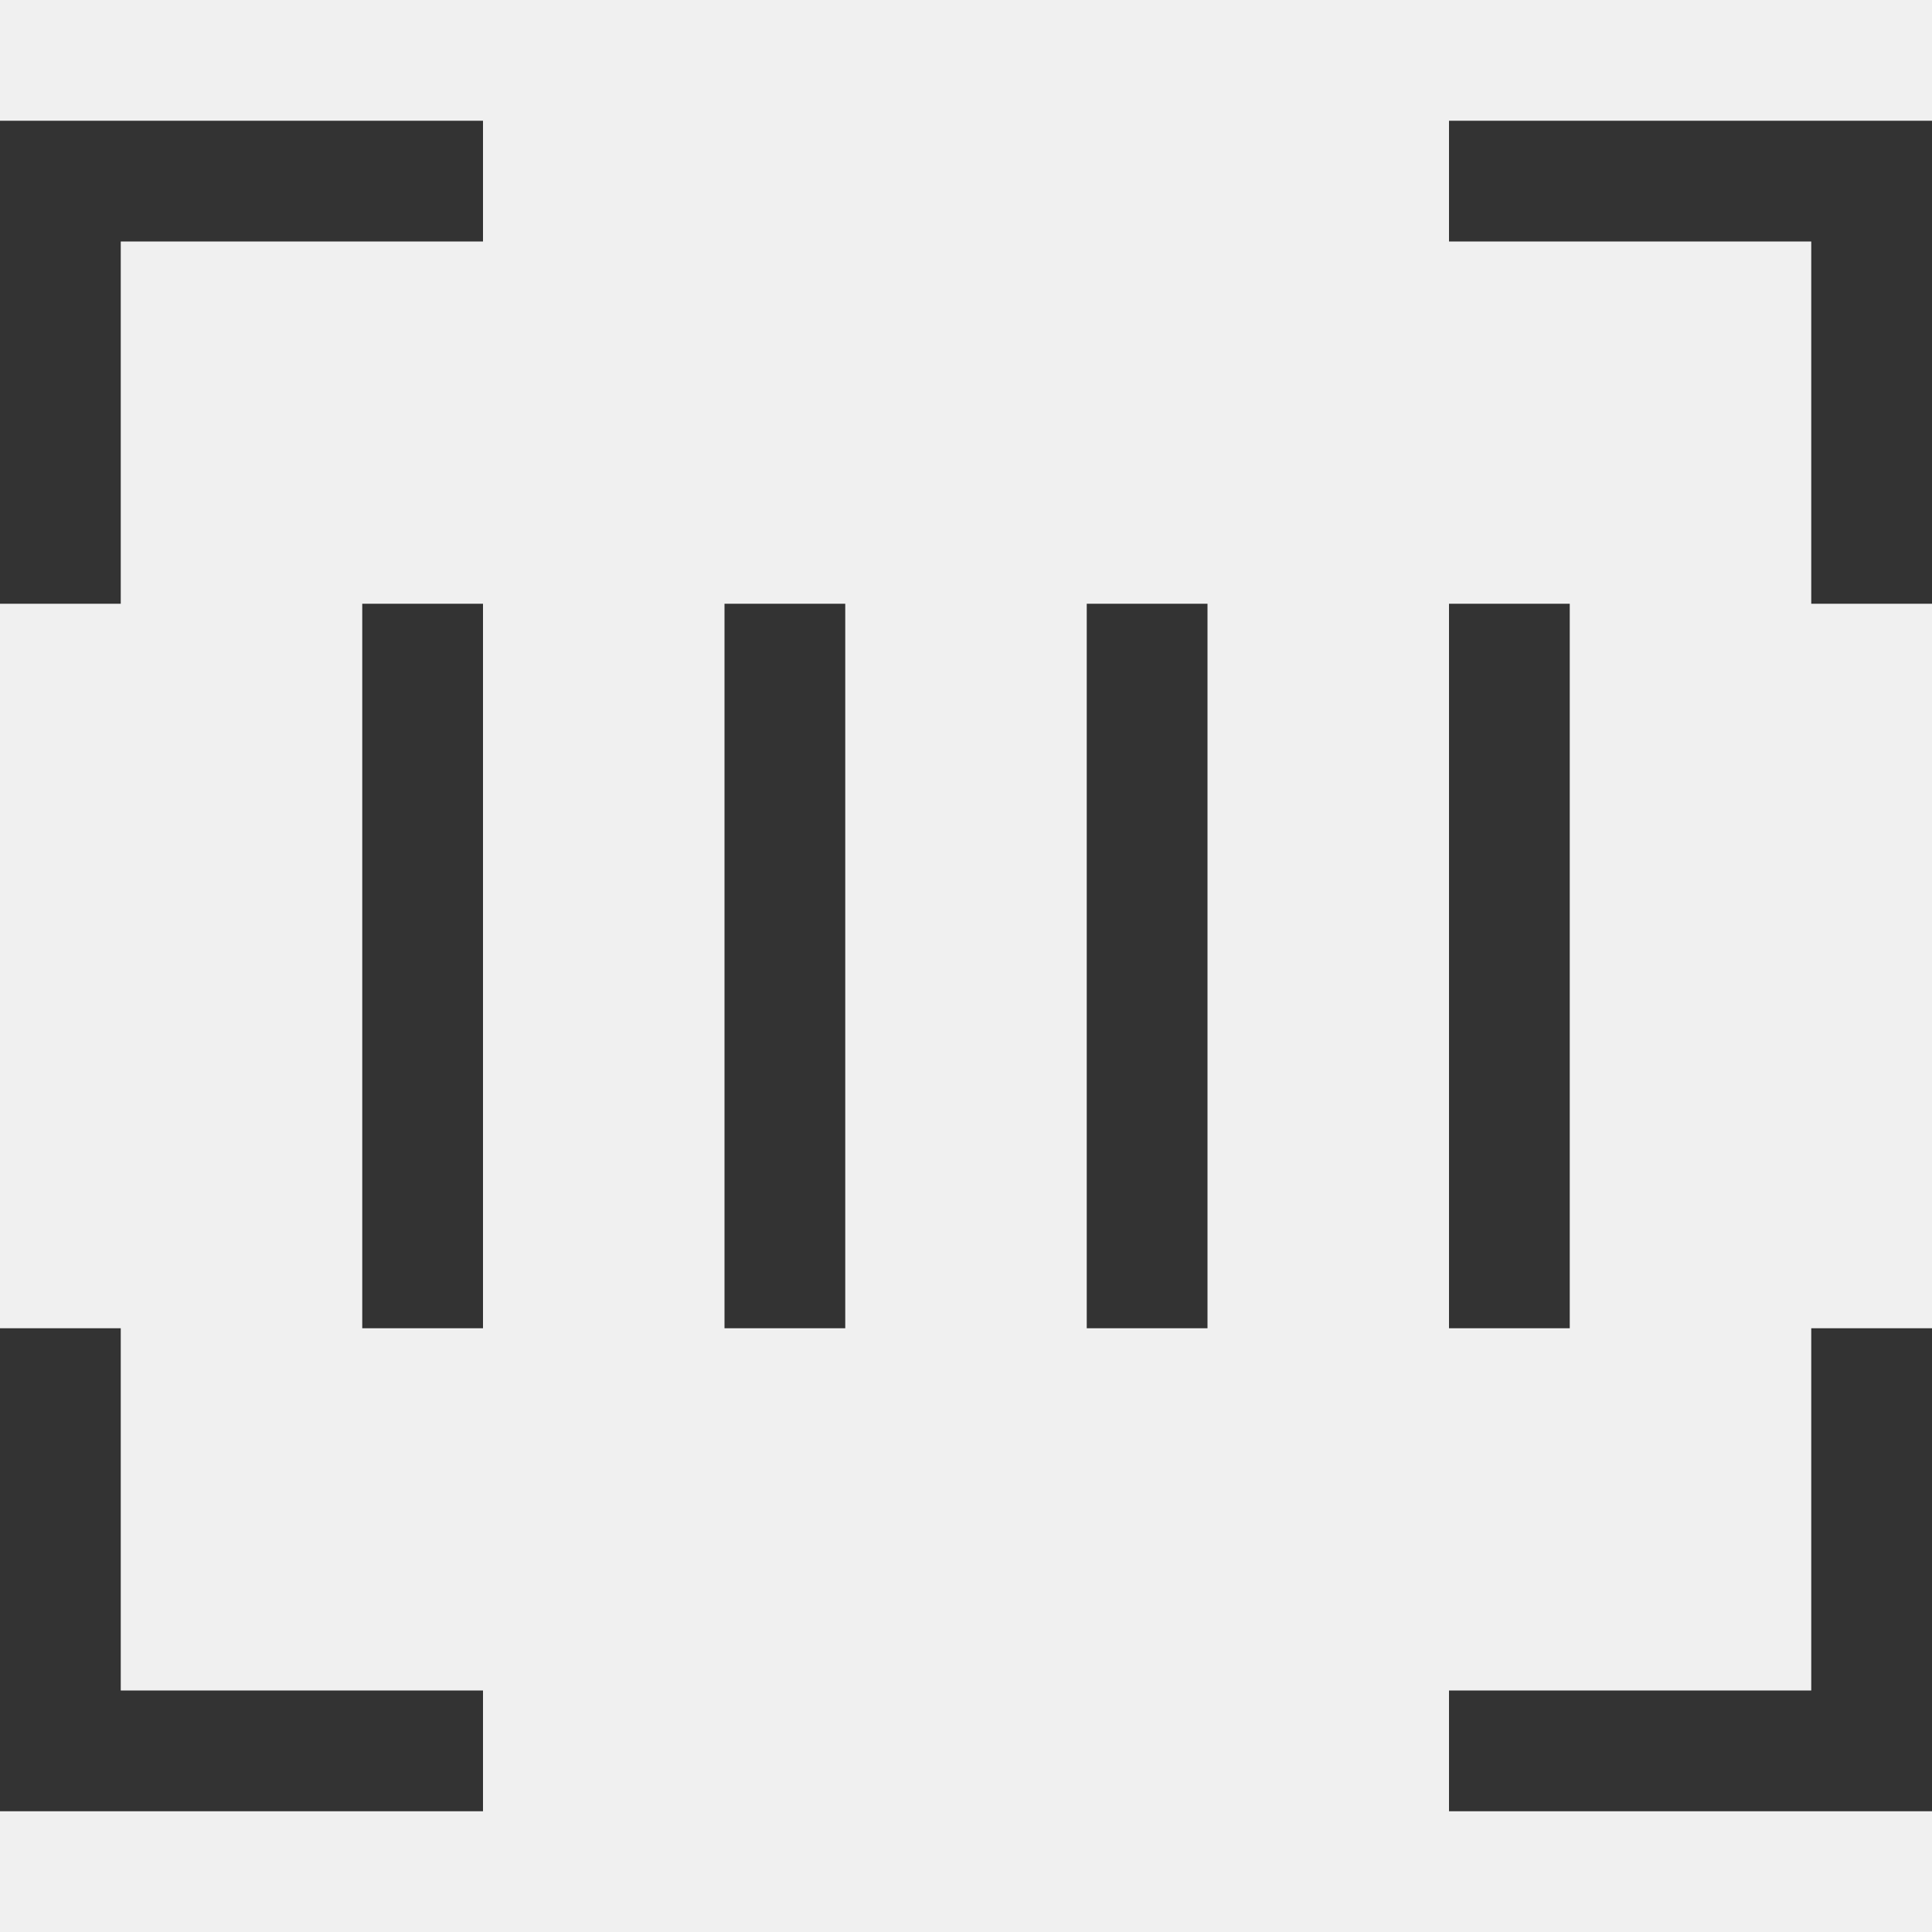
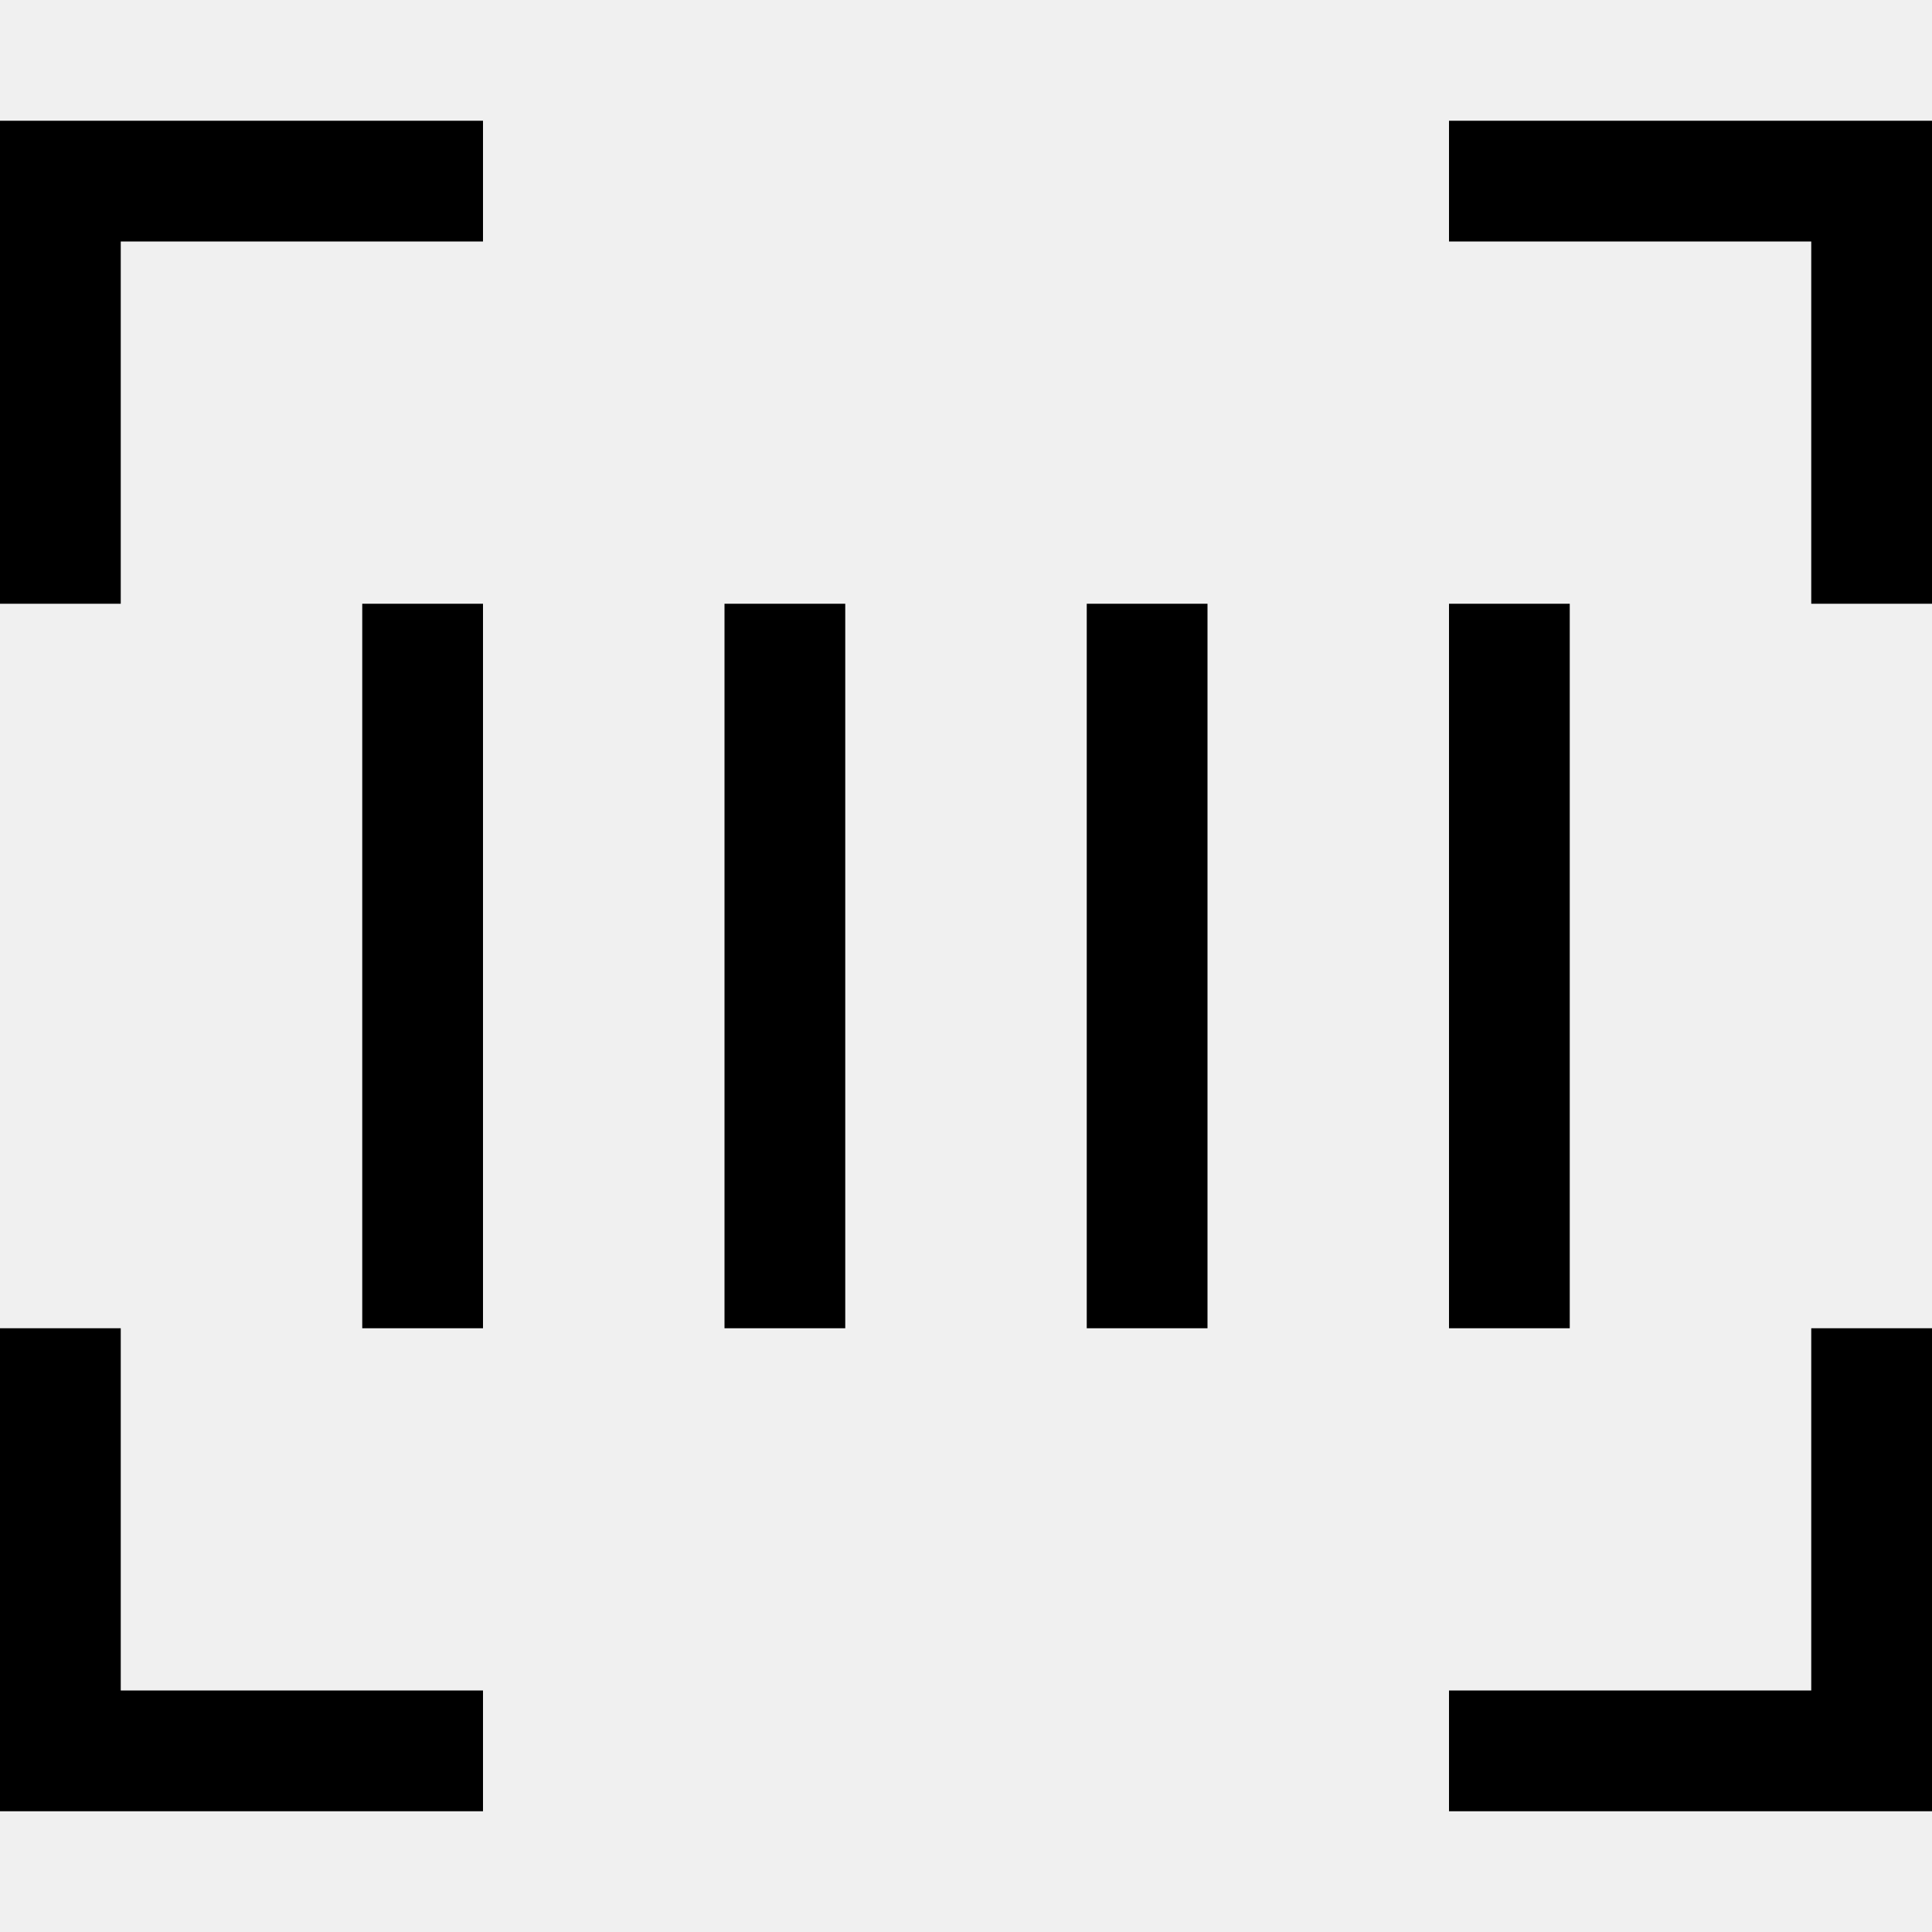
<svg xmlns="http://www.w3.org/2000/svg" viewBox="0 0 2048 2048" class="msportalfx-svg-placeholder">
-   <path fill="#333" d="M0 640V128h512v128H128v384zm128 768v384h384v128H0v-512zm1792 384v-384h128v512h-512v-128zM1536 128h512v512h-128V256h-384zM384 1408V640h128v768zm384 0V640h128v768zm384 0V640h128v768zm512-768v768h-128V640z" />
+   <path d="M0 640V128h512v128H128v384zm128 768v384h384v128H0v-512zm1792 384v-384h128v512h-512v-128zM1536 128h512v512h-128V256h-384zM384 1408V640h128v768zm384 0V640h128v768zm384 0V640h128v768zm512-768v768h-128V640z" />
  <style>.msportalfx-svg-c01{fill:#fff}.msportalfx-svg-c02{fill:#e5e5e5}.msportalfx-svg-c03{fill:#a0a1a2}.msportalfx-svg-c04{fill:#7a7a7a}.msportalfx-svg-c05{fill:#3e3e3e}.msportalfx-svg-c06{fill:#1e1e1e}.msportalfx-svg-c07{fill:#0f0f0f}.msportalfx-svg-c08{fill:#ba141a}.msportalfx-svg-c09{fill:#dd5900}.msportalfx-svg-c10{fill:#ff8c00}.msportalfx-svg-c11{fill:#fcd116}.msportalfx-svg-c12{fill:#fee087}.msportalfx-svg-c13{fill:#b8d432}.msportalfx-svg-c14,.msportalfx-svg-c32{fill:#57a300}.msportalfx-svg-c15{fill:#59b4d9}.msportalfx-svg-c16{fill:#3999c6}.msportalfx-svg-c17{fill:#804998}.msportalfx-svg-c18{fill:#ec008c}.msportalfx-svg-c19{fill:#0072c6}.msportalfx-svg-c20{fill:#68217a}.msportalfx-svg-c21{fill:#00188f}.msportalfx-svg-c22{fill:#e81123}.fxs-mode-light .msportalfx-svg-c22{fill:#a4262c}.msportalfx-svg-c23{fill:#cae3f3}.msportalfx-svg-c24{fill:#59aed3}.msportalfx-svg-c25{fill:#4c3b12}.msportalfx-svg-c26{fill:#be9555}.msportalfx-svg-c27{fill:#4f4d52}.msportalfx-svg-c28{fill:#ef6f59}.msportalfx-svg-c29{fill:#f7cb64}.msportalfx-svg-c30{fill:#fdd8db}.msportalfx-svg-c31{fill:#f6ffec}.msportalfx-svg-c33{fill:#8a2da5}.msportalfx-svg-c34{fill:#e00b1c}.msportalfx-svg-c35{fill:#015cda}.msportalfx-svg-c36{fill:#5db300}.msportalfx-svg-c97{fill:#ffb900}.msportalfx-svg-c98{fill:#00a4ef}.msportalfx-svg-c99{fill:#f25022}.msportalfx-inverted-theme .msportalfx-svg-c05,.fxs-theme-dark .msportalfx-svg-c05{fill:#777}.msportalfx-inverted-theme .msportalfx-svg-c07,.fxs-theme-dark .msportalfx-svg-c07{fill:#f2f2f2}.msportalfx-svg-palette-white{fill:#fff}.msportalfx-svg-palette-blue{fill:#015cda}.msportalfx-svg-palette-black{fill:#1e1e1e}.msportalfx-svg-palette-green{fill:#57a300}.msportalfx-svg-palette-gray{fill:#a0a1a2}.msportalfx-svg-palette-inherit{fill:inherit}.msportalfx-svg-badge{position:absolute;left:0;bottom:0;min-height:10px;min-width:10px}.fxc-menu-icon&gt;.msportalfx-svg-badge{left:-2px;bottom:-2px;min-height:8px;min-width:8px}.msportalfx-svg-disabled{filter:grayscale(100%)}.msportalfx-svg-loading-square{animation:ProgressFlagAnimation 1.45s infinite ease-in-out;transform-origin:50%}.msportalfx-svg-loading-square:nth-child(1){animation-delay:0s}.msportalfx-svg-loading-square:nth-child(2){animation-delay:.2s}.msportalfx-svg-loading-square:nth-child(3){animation-delay:.4s}@keyframes ProgressFlagAnimation{0%{transform:scale(1);opacity:.3}36.1%{transform:scale(1.06);opacity:1}50%{transform:scale(1.06);opacity:1}86.1%{transform:scale(1);opacity:.3}}.msportalfx-svg-flip-horizontal&gt;svg,svg.msportalfx-svg-flip-horizontal{transform:scaleX(-1)}.msportalfx-svg-fabric-rotate360{animation:ImageRotation 1.3s cubic-bezier(.53,.21,.29,.67) infinite}@keyframes ImageRotation{0%{transform:rotate(-45deg)}100%{transform:rotate(315deg)}}.fxs-svg-number .msportalfx-font-bold{font-size:10px;fill:#0065ad}.fxs-svg-number .fxs-svg-circle{stroke-width:0%;fill:#0078d4}.fxs-svg-number .fxs-svg-text{fill:#fff;font-size:10px}.fxs-svg-number.msportalfx-svg-disabled{filter:grayscale(0%)}.fxs-svg-number.msportalfx-svg-disabled .fxs-svg-circle{fill:#fff;stroke-width:1px;stroke:#949494}.fxs-svg-number.msportalfx-svg-disabled .fxs-svg-text{fill:#949494}.fxs-theme-dark .fxs-svg-number .fxs-svg-text{fill:#0f0f0f}.fxs-theme-dark .fxs-svg-number .fxs-svg-circle{stroke-width:0%;fill:#0078d4}.fxs-theme-dark .fxs-svg-number.msportalfx-svg-disabled .fxs-svg-circle{fill:#0f0f0f;stroke-width:1px;stroke:#949494}.fxs-theme-dark .fxs-svg-number.msportalfx-svg-disabled .fxs-svg-text{fill:#949494}</style>
</svg>
